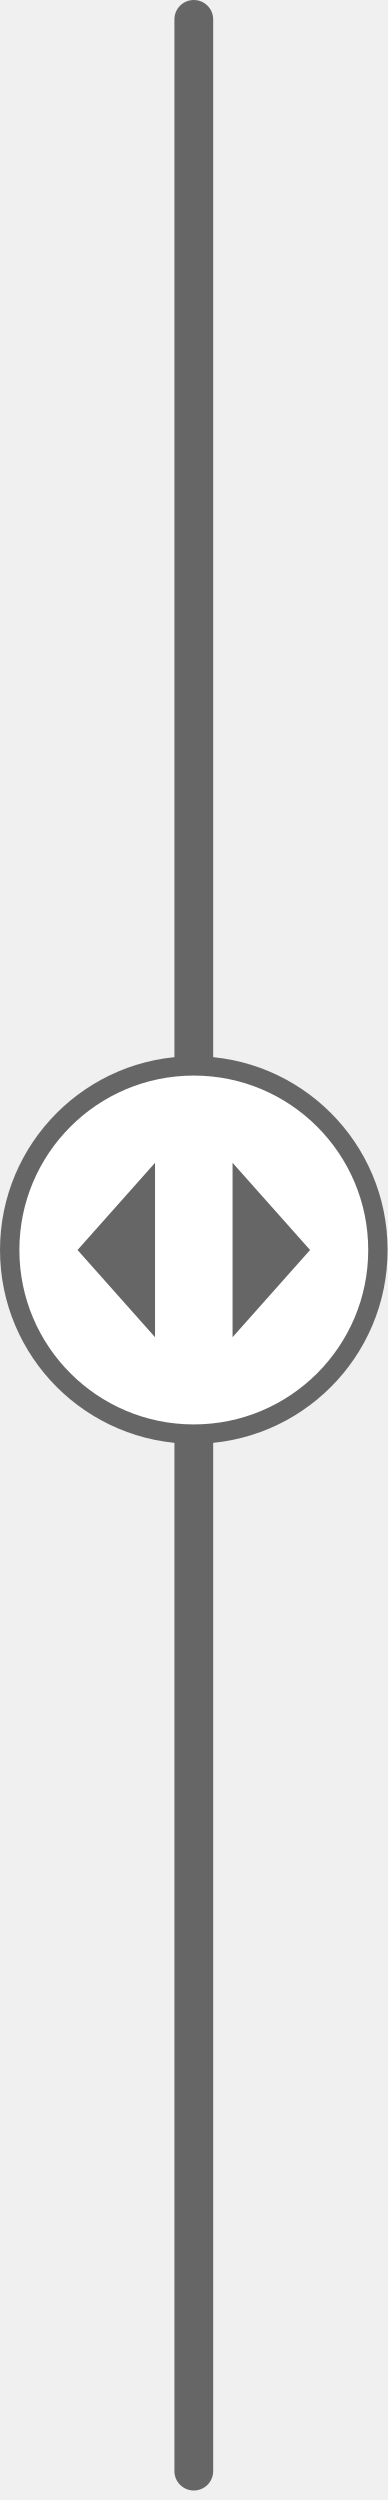
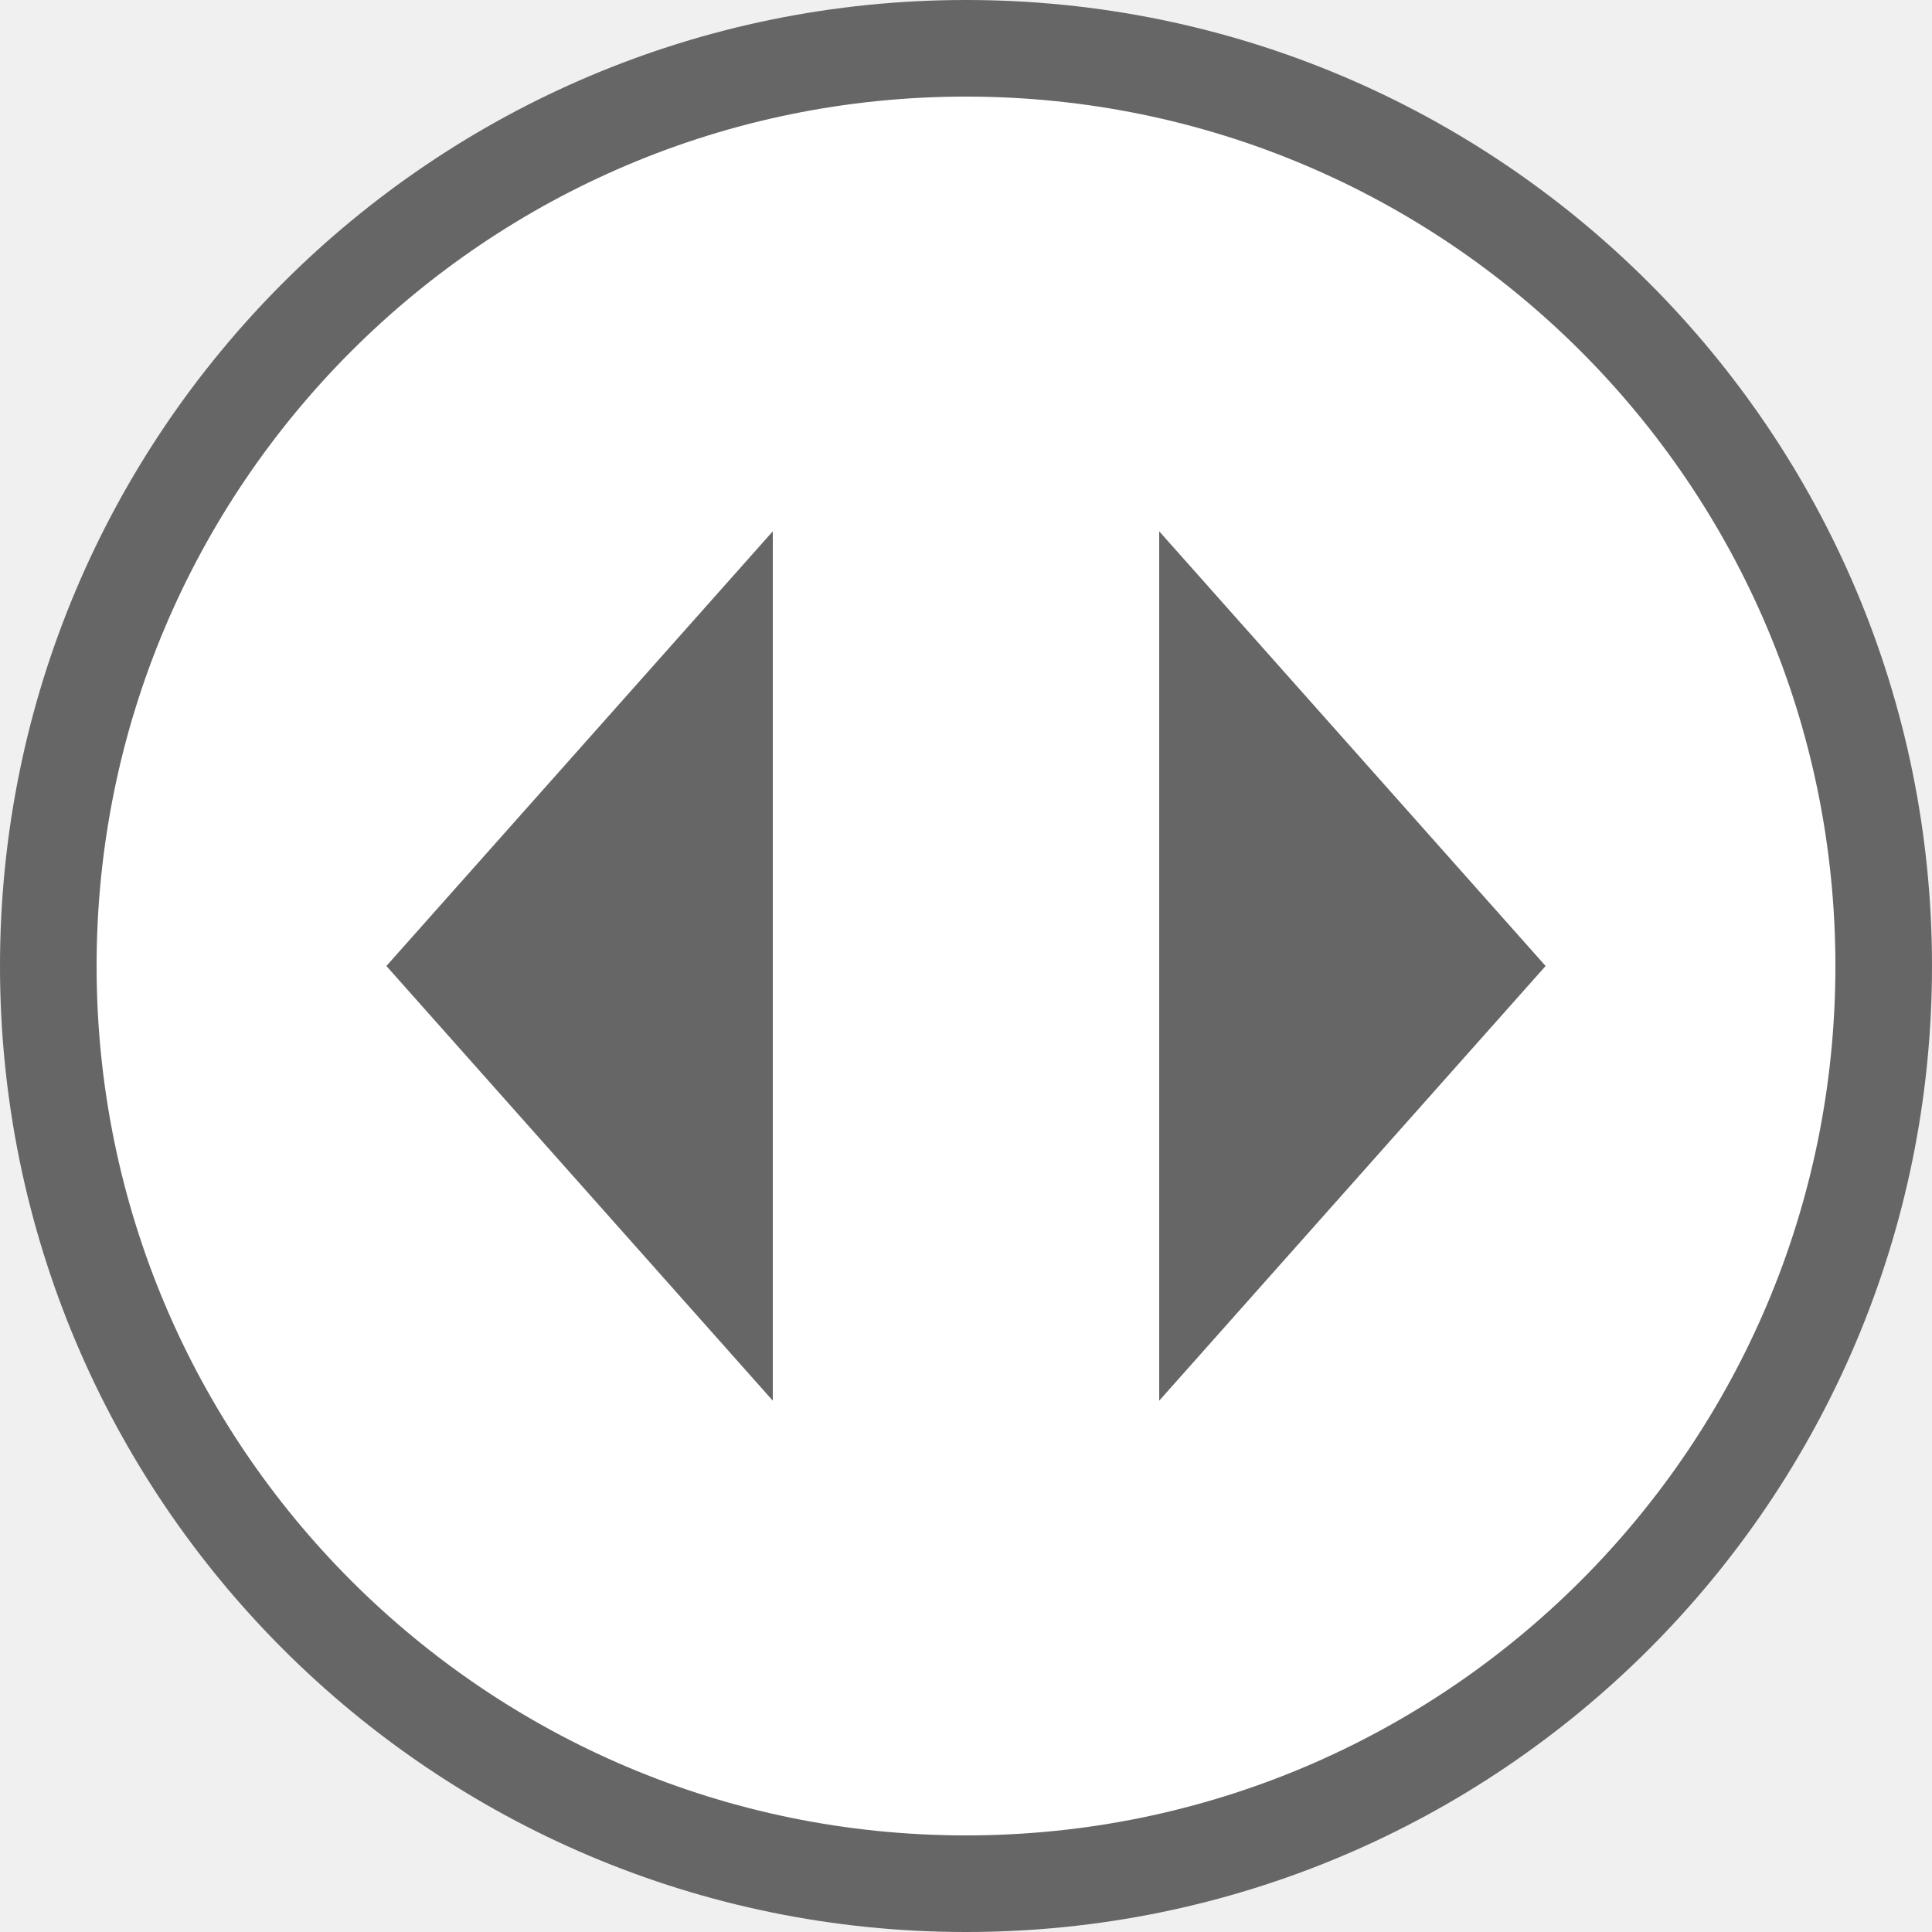
- <svg xmlns="http://www.w3.org/2000/svg" width="40" height="258" viewBox="0 0 40 258" fill="none">
-   <rect x="18" width="4" height="257.02" rx="2" fill="#666666" />
-   <rect x="1" y="110" width="38" height="38" rx="19" fill="white" />
-   <path d="M16 120L8 129L16 138V120Z" fill="#666666" />
-   <path d="M32 129L24 120V138L32 129Z" fill="#666666" />
-   <rect x="1" y="110" width="38" height="38" rx="19" stroke="#666666" stroke-width="2" />
+ <svg xmlns="http://www.w3.org/2000/svg" width="40" height="40" viewBox="0 0 40 40" fill="none">
+   <rect x="1" y="1" width="38" height="38" rx="19" fill="white" />
+   <path d="M16 11L8 20L16 29V11Z" fill="#666666" />
+   <path d="M32 20L24 11V29L32 20Z" fill="#666666" />
+   <rect x="1" y="1" width="38" height="38" rx="19" stroke="#666666" stroke-width="2" />
</svg>
